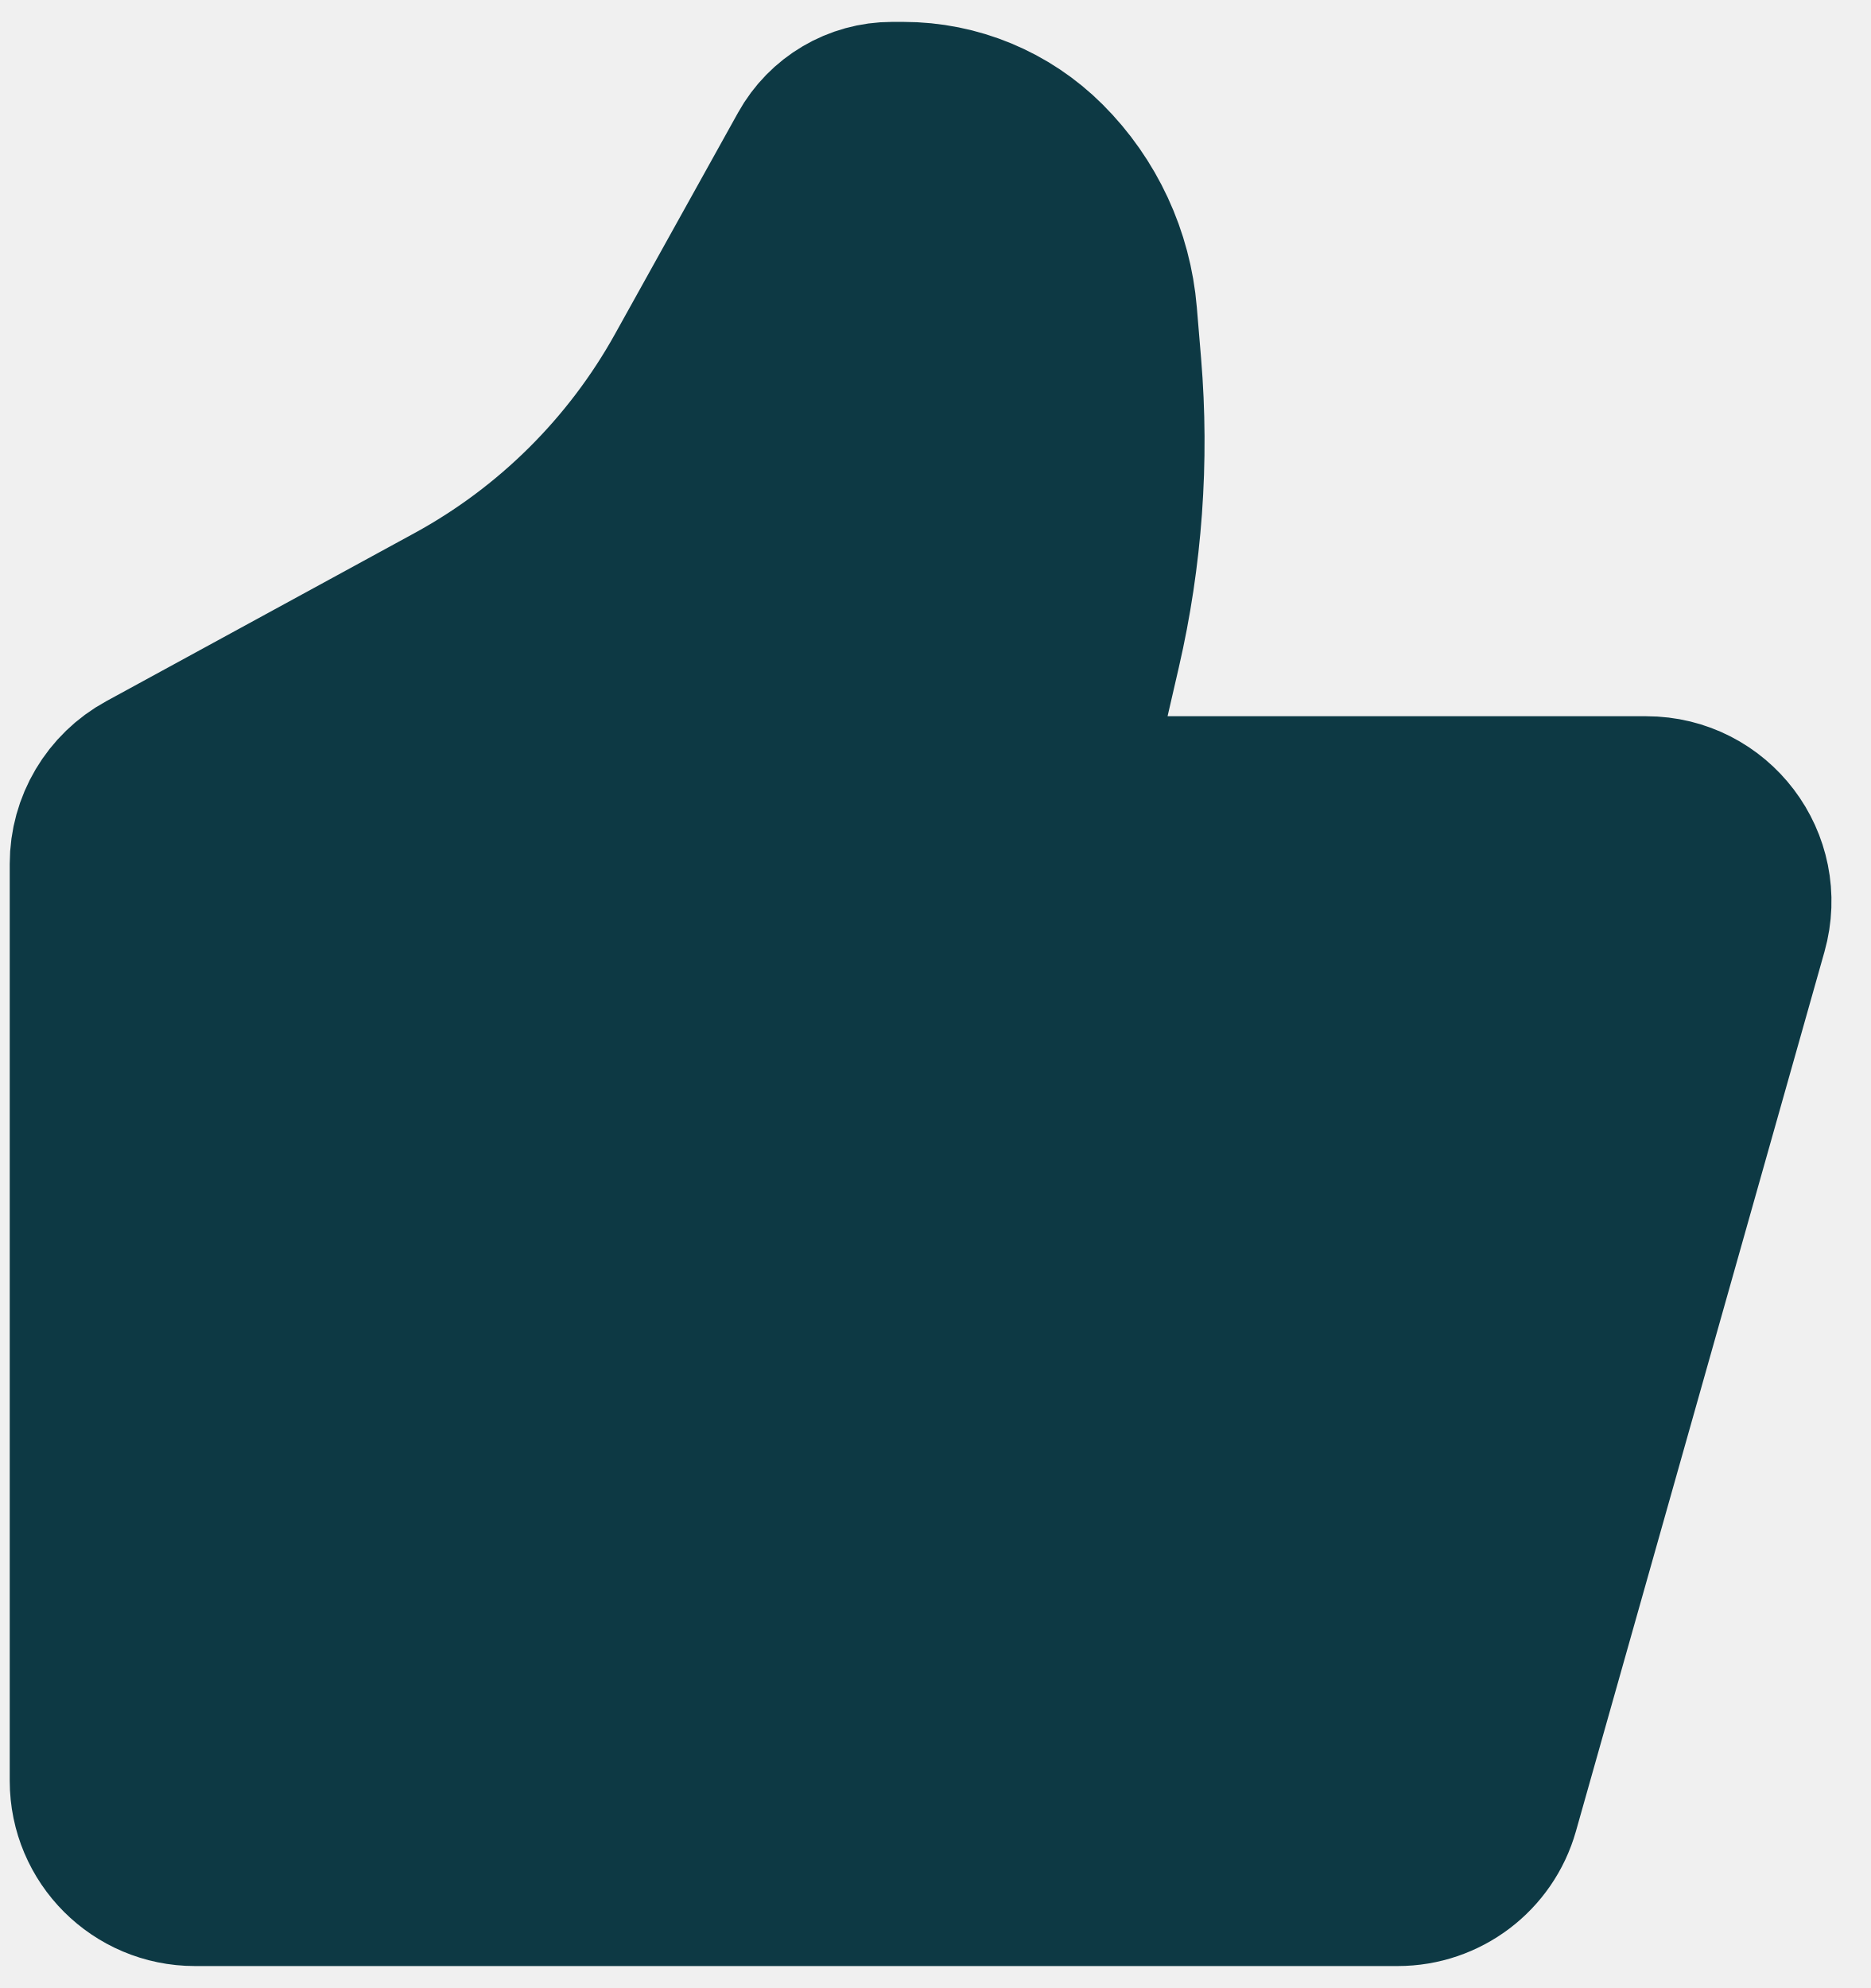
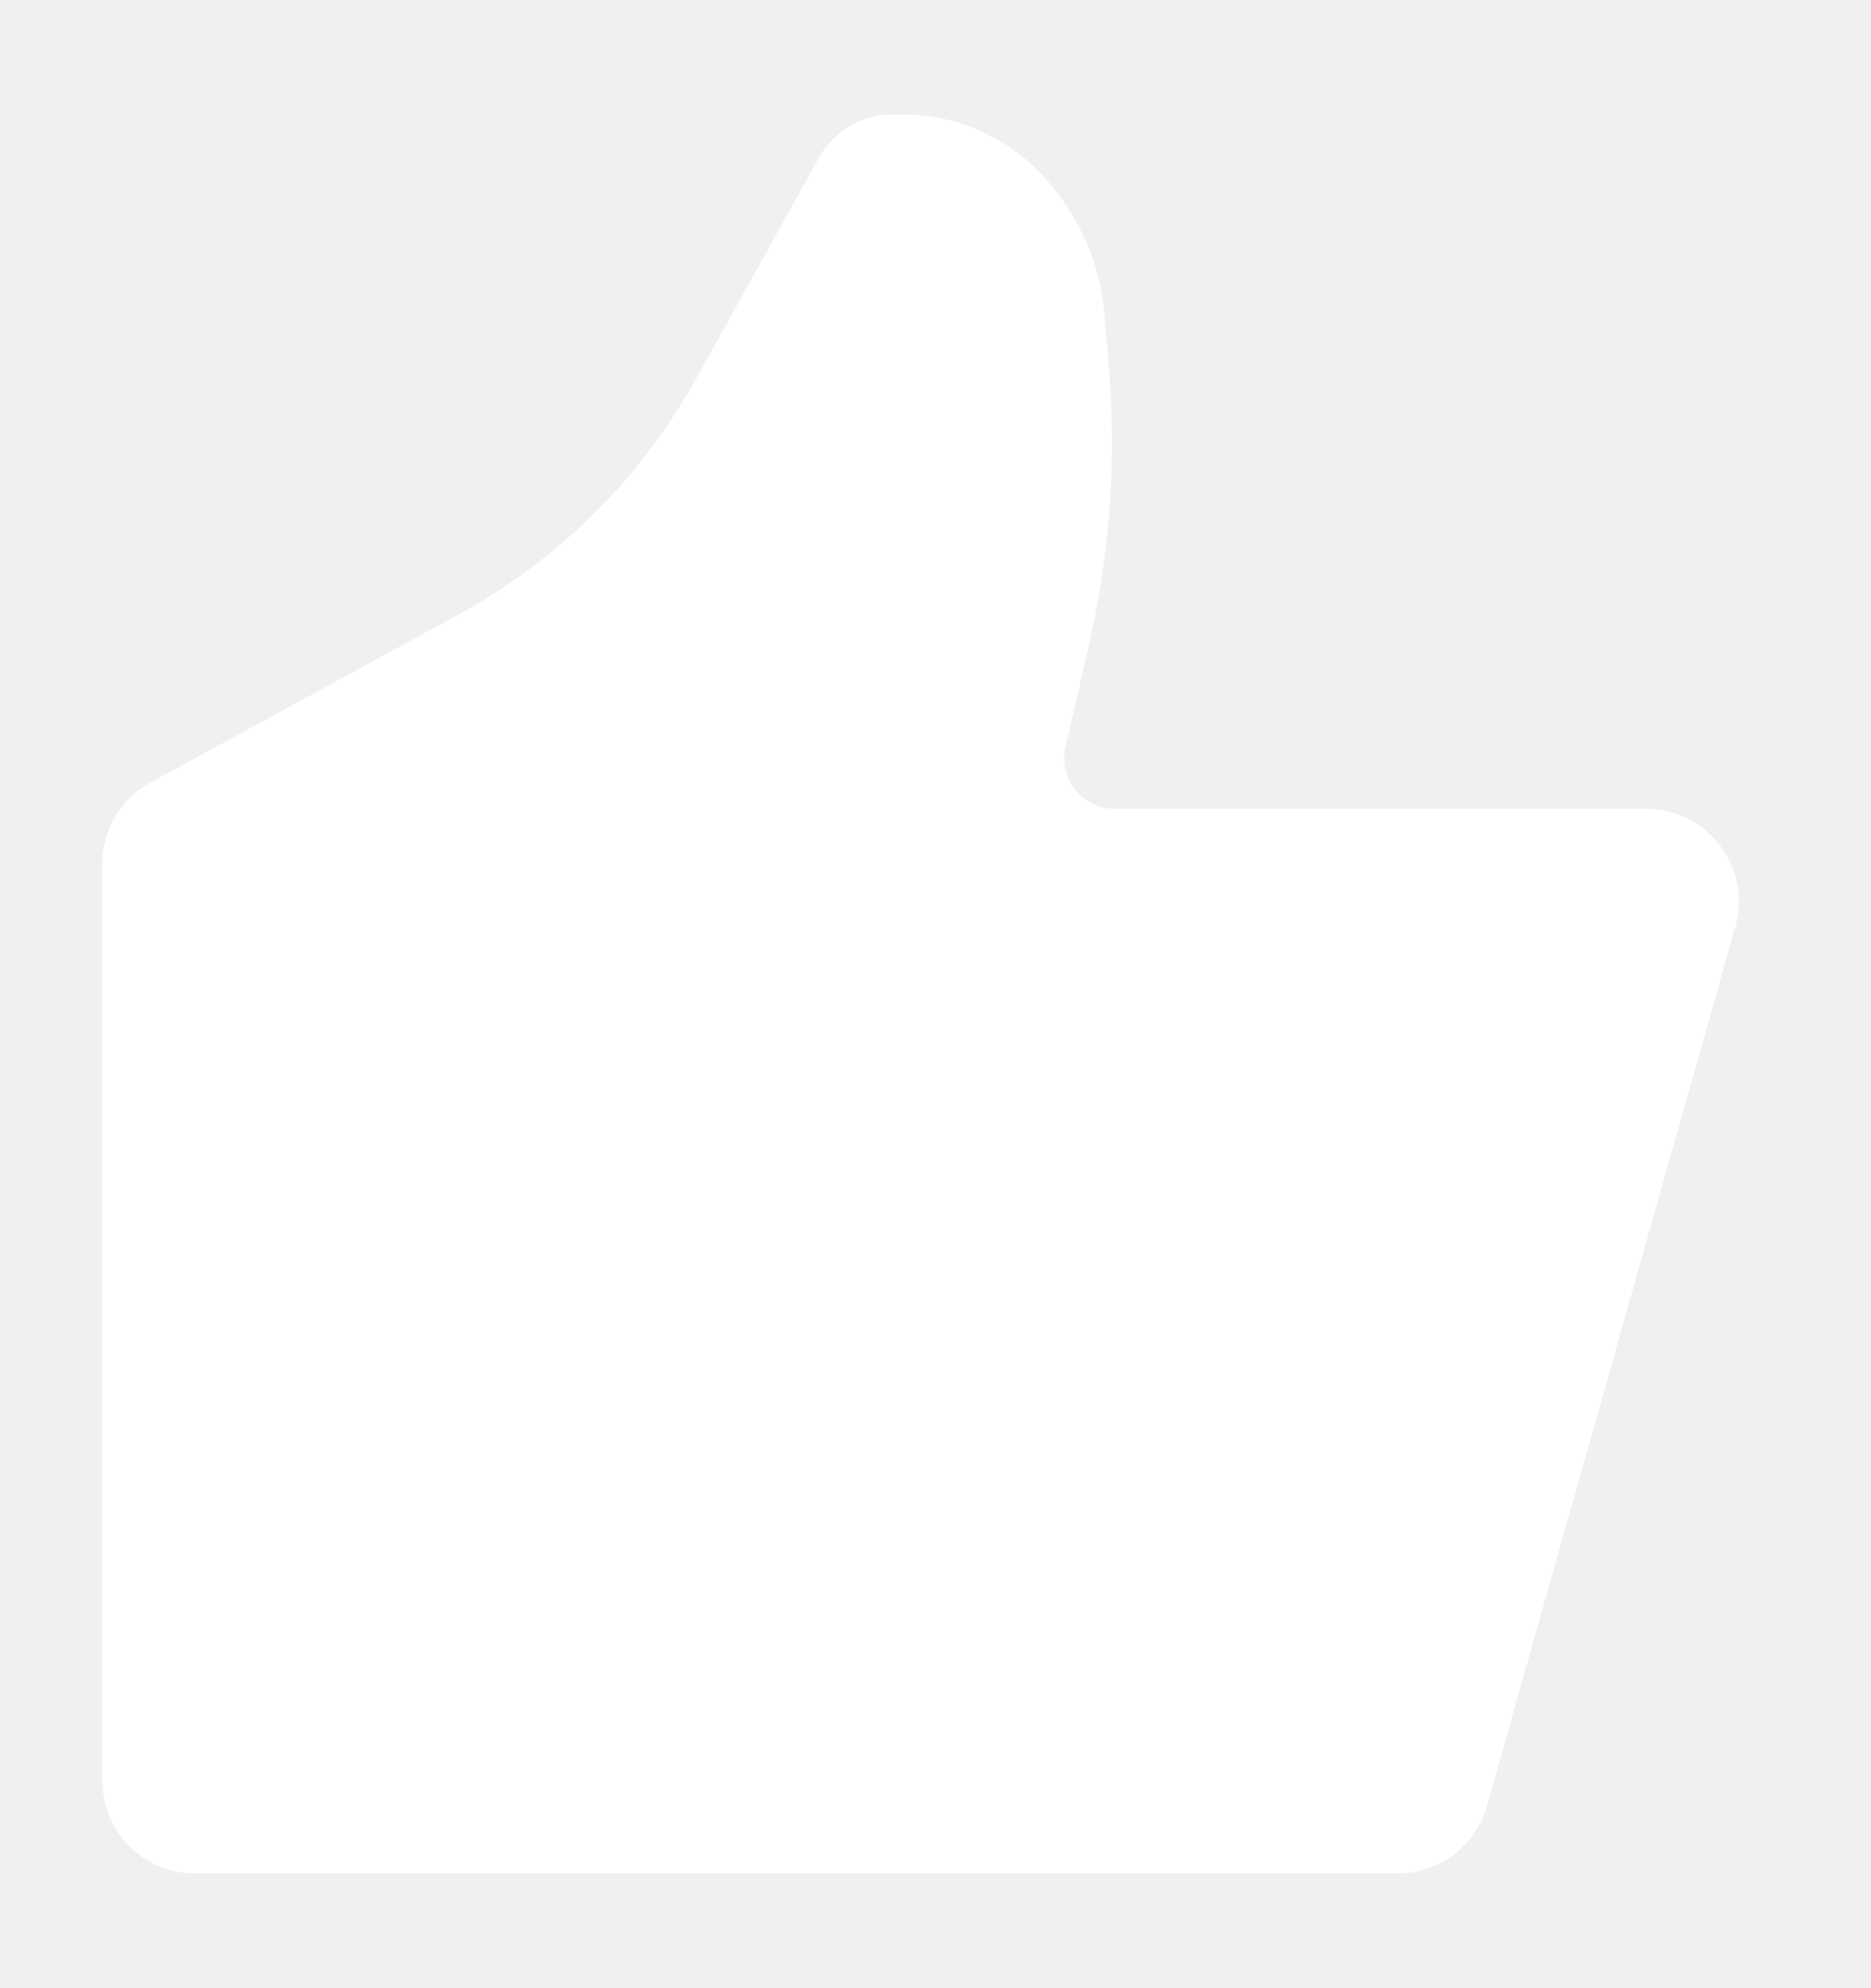
<svg xmlns="http://www.w3.org/2000/svg" width="32" height="34" viewBox="0 0 32 34" fill="none">
-   <path d="M25.43 30.889L29.681 15.847C29.966 14.836 29.207 13.833 28.157 13.833H19.067C18.511 13.833 18.099 13.315 18.224 12.773L18.619 11.059C18.982 9.487 19.099 7.869 18.965 6.261L18.892 5.388C18.814 4.451 18.406 3.572 17.741 2.908C17.133 2.3 16.309 1.958 15.449 1.958H15.259C14.739 1.958 14.26 2.24 14.008 2.695L11.903 6.482C10.959 8.181 9.553 9.577 7.847 10.508L2.575 13.383C2.066 13.66 1.75 14.194 1.75 14.773V30.458C1.75 31.332 2.459 32.041 3.333 32.041H23.906C24.615 32.041 25.237 31.57 25.43 30.889Z" fill="#0D3944" stroke="#0D3944" stroke-width="3.167" stroke-linecap="round" stroke-linejoin="round" />
+   <path d="M25.43 30.889L29.681 15.847C29.966 14.836 29.207 13.833 28.157 13.833H19.067C18.511 13.833 18.099 13.315 18.224 12.773L18.619 11.059C18.982 9.487 19.099 7.869 18.965 6.261L18.892 5.388C18.814 4.451 18.406 3.572 17.741 2.908C17.133 2.3 16.309 1.958 15.449 1.958H15.259C14.739 1.958 14.26 2.24 14.008 2.695L11.903 6.482C10.959 8.181 9.553 9.577 7.847 10.508L2.575 13.383C2.066 13.66 1.75 14.194 1.75 14.773V30.458C1.75 31.332 2.459 32.041 3.333 32.041H23.906C24.615 32.041 25.237 31.57 25.43 30.889Z" fill="white" />
</svg>
